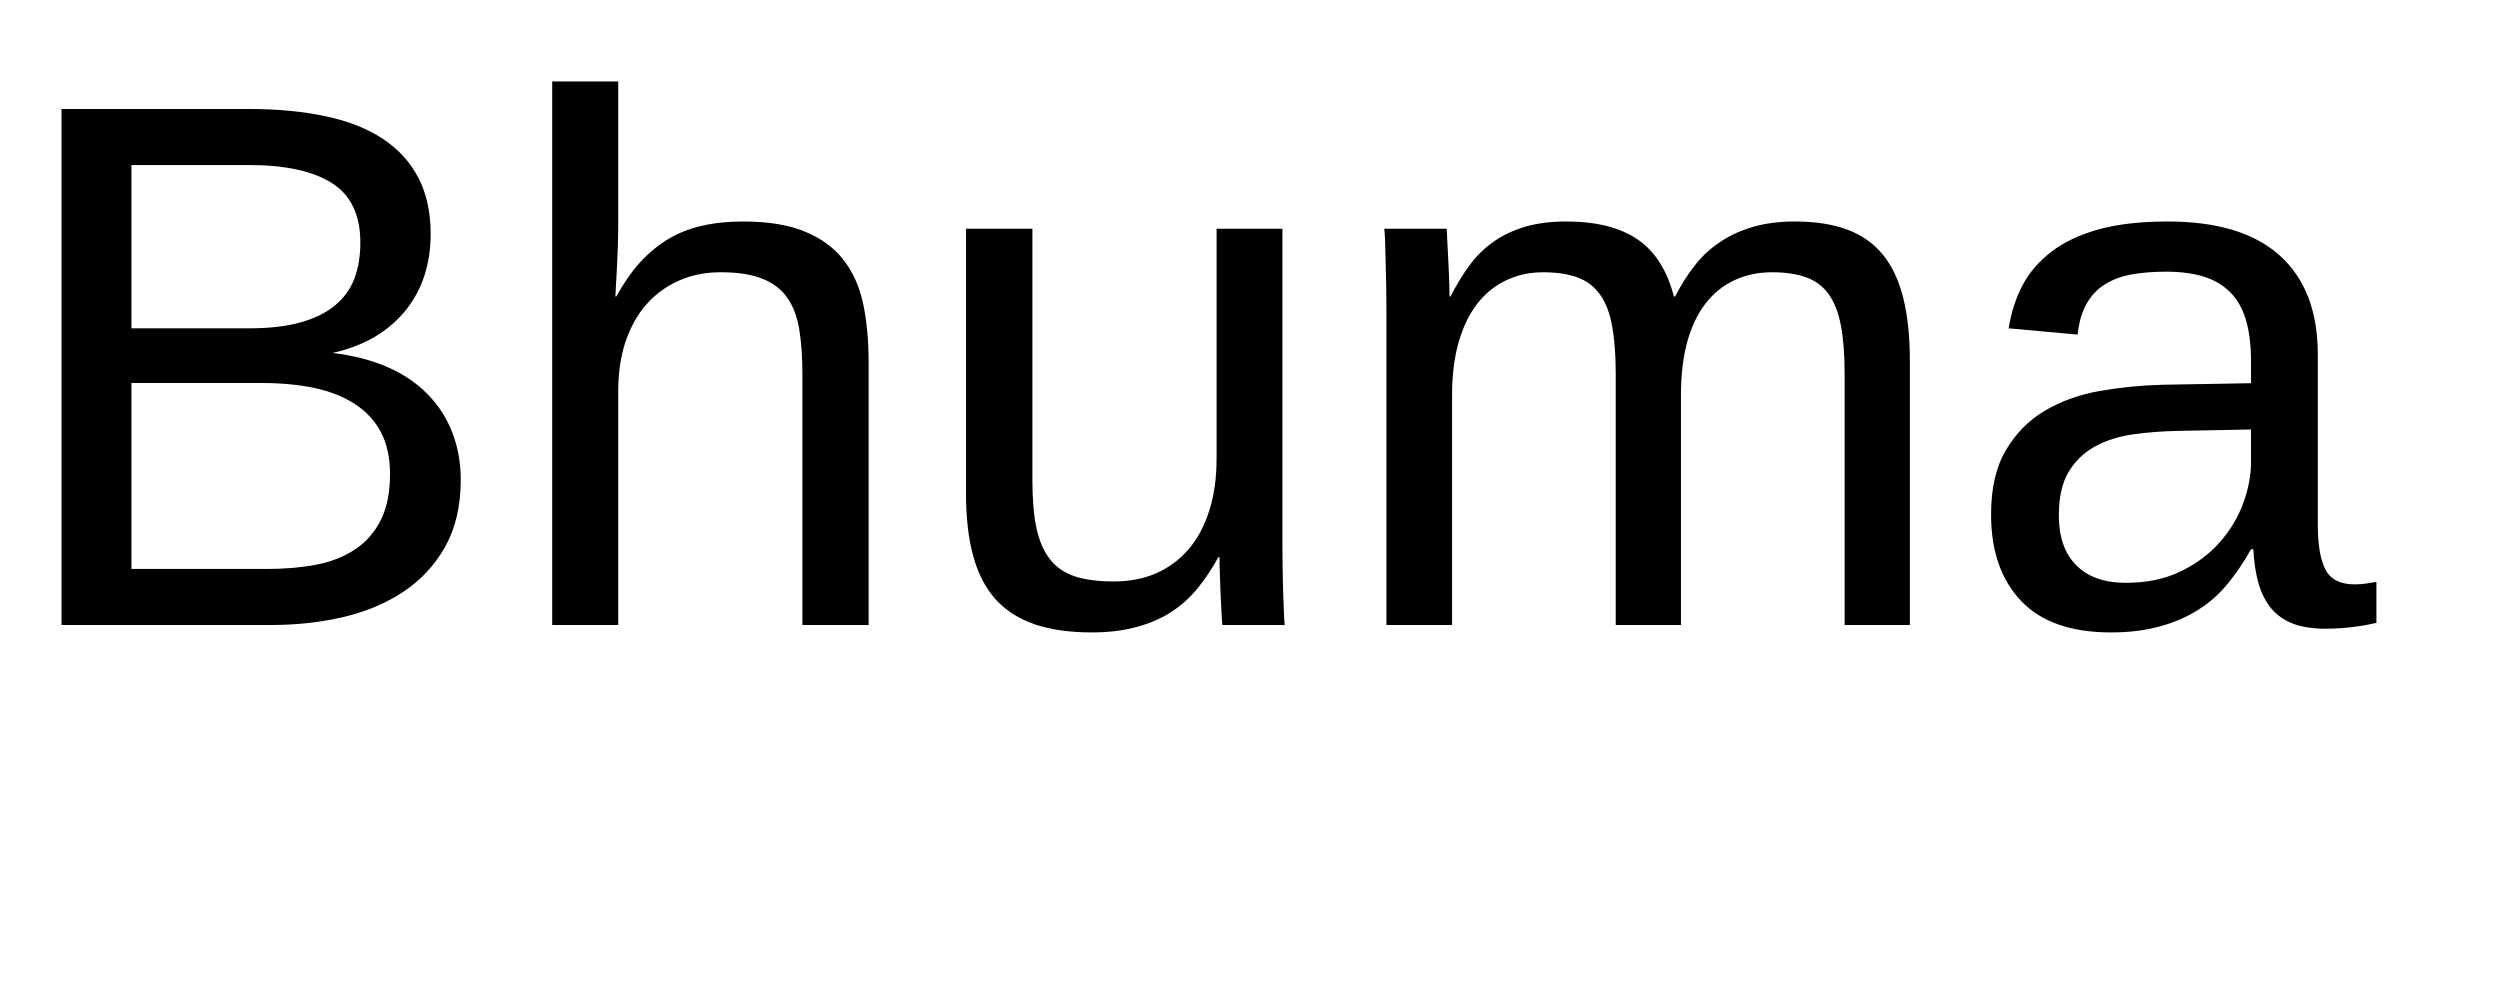
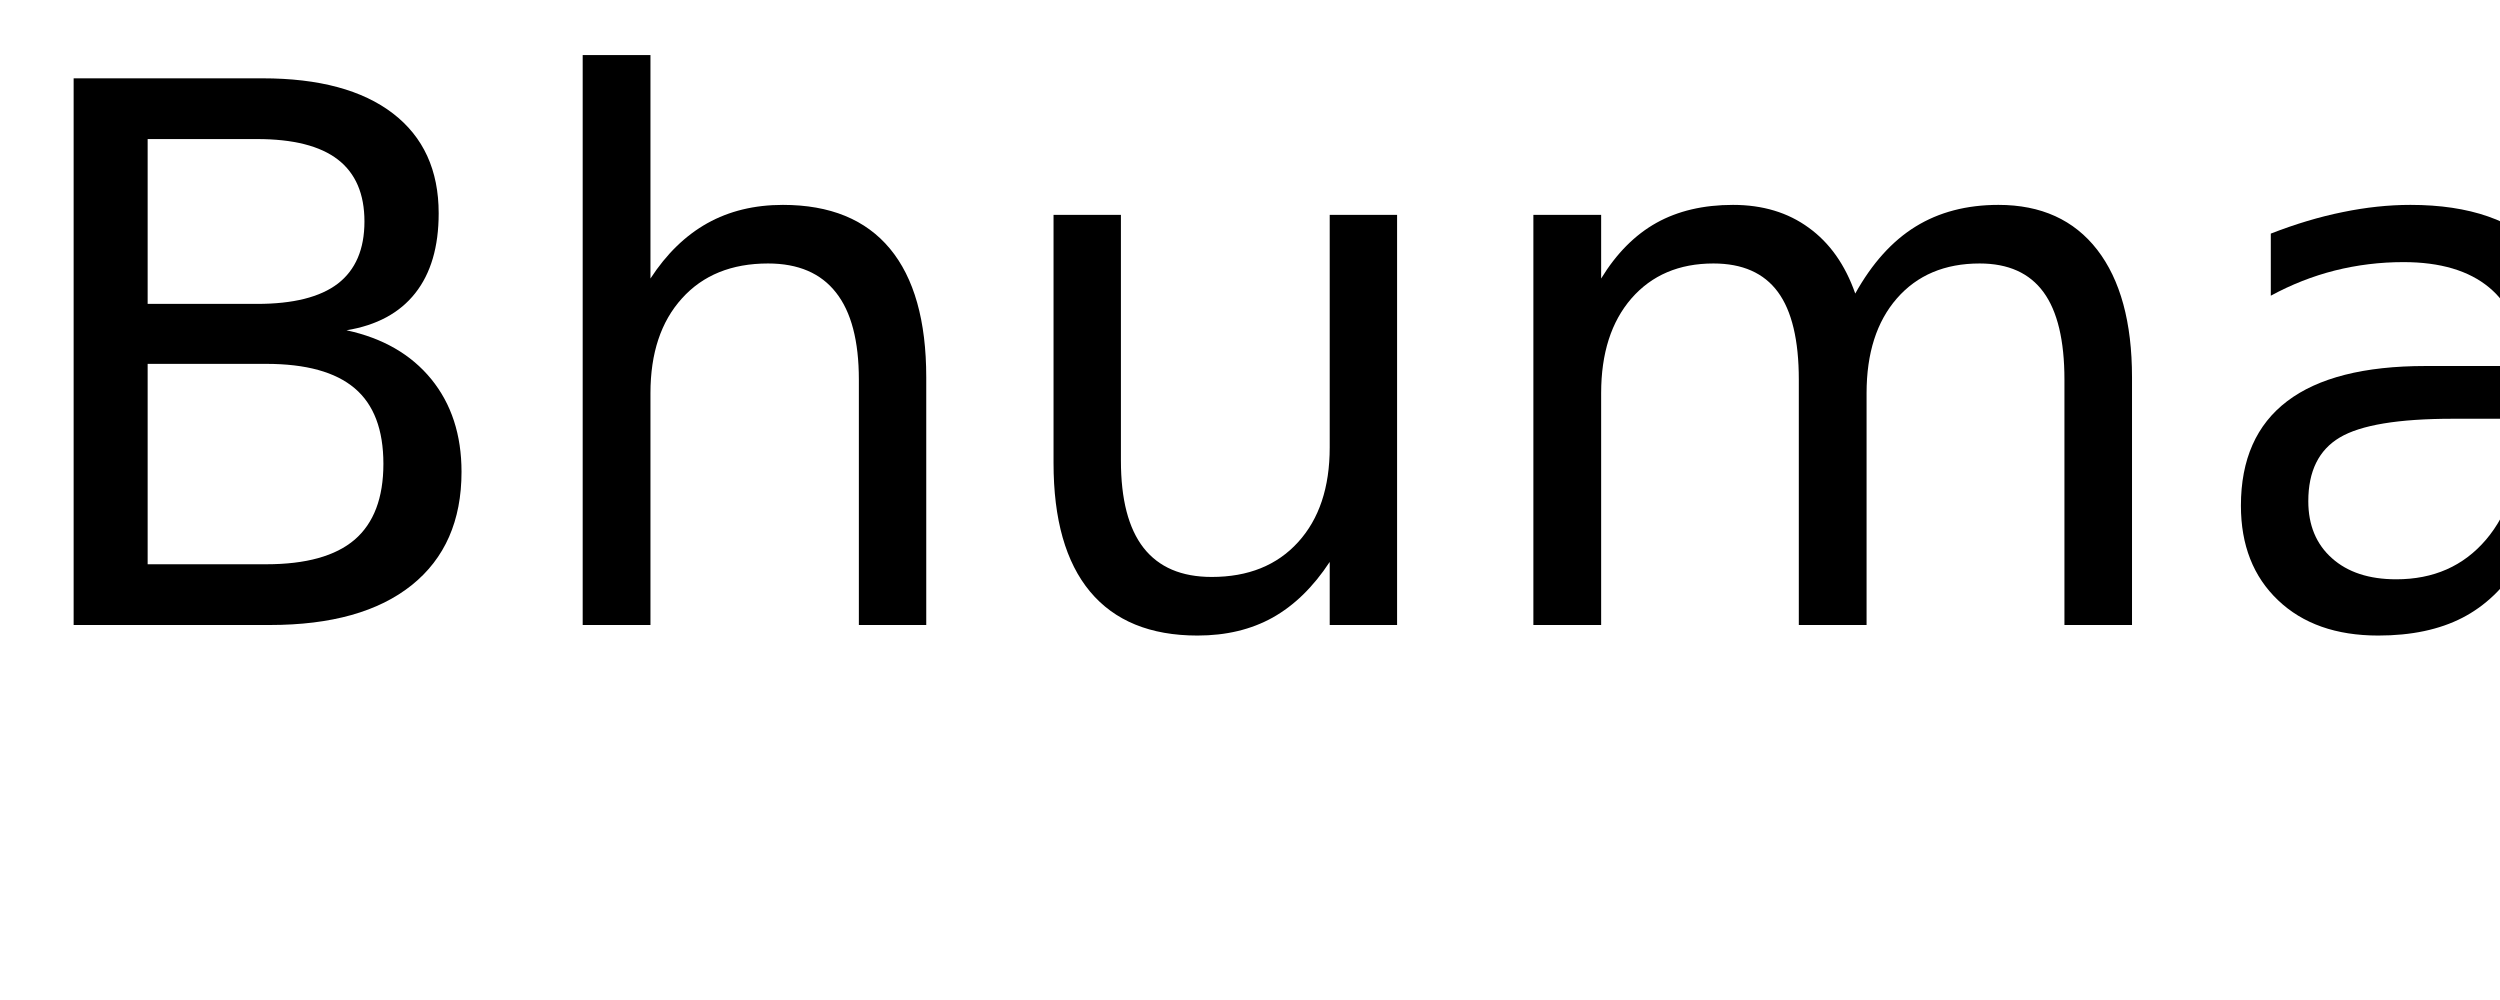
- <svg xmlns="http://www.w3.org/2000/svg" xmlns:xlink="http://www.w3.org/1999/xlink" width="200pt" height="80pt" viewBox="0 0 200 80" version="1.1">
+ <svg xmlns="http://www.w3.org/2000/svg" xmlns:xlink="http://www.w3.org/1999/xlink" width="200" height="80" viewBox="0 0 200 80">
  <defs>
    <g>
-       <symbol overflow="visible" id="glyph0-0">
-         <path style="stroke:none;" d="M 2 0 L 2 -39.984 L 17.938 -39.984 L 17.938 0 Z M 3.984 -2 L 15.938 -2 L 15.938 -38 L 3.984 -38 Z M 3.984 -2 " />
-       </symbol>
-       <symbol overflow="visible" id="glyph0-1">
-         <path style="stroke:none;" d="M 36.859 -11.625 C 36.859 -9.539 36.445 -7.758 35.625 -6.281 C 34.801 -4.812 33.695 -3.613 32.312 -2.688 C 30.926 -1.758 29.316 -1.078 27.484 -0.641 C 25.648 -0.211 23.719 0 21.688 0 L 4.922 0 L 4.922 -41.281 L 19.922 -41.281 C 22.203 -41.281 24.238 -41.086 26.031 -40.703 C 27.832 -40.328 29.359 -39.727 30.609 -38.906 C 31.859 -38.082 32.812 -37.039 33.469 -35.781 C 34.125 -34.52 34.453 -33.016 34.453 -31.266 C 34.453 -30.109 34.289 -29.02 33.969 -28 C 33.645 -26.988 33.156 -26.066 32.5 -25.234 C 31.852 -24.41 31.035 -23.695 30.047 -23.094 C 29.055 -22.5 27.91 -22.055 26.609 -21.766 C 28.266 -21.566 29.734 -21.188 31.016 -20.625 C 32.297 -20.062 33.363 -19.336 34.219 -18.453 C 35.082 -17.578 35.738 -16.555 36.188 -15.391 C 36.633 -14.234 36.859 -12.977 36.859 -11.625 Z M 28.828 -30.594 C 28.828 -32.812 28.066 -34.398 26.547 -35.359 C 25.023 -36.316 22.816 -36.797 19.922 -36.797 L 10.516 -36.797 L 10.516 -23.734 L 19.922 -23.734 C 21.566 -23.734 22.953 -23.895 24.078 -24.219 C 25.211 -24.539 26.129 -25 26.828 -25.594 C 27.535 -26.188 28.047 -26.898 28.359 -27.734 C 28.672 -28.578 28.828 -29.531 28.828 -30.594 Z M 31.203 -12.078 C 31.203 -13.379 30.961 -14.488 30.484 -15.406 C 30.004 -16.32 29.316 -17.07 28.422 -17.656 C 27.523 -18.25 26.445 -18.68 25.188 -18.953 C 23.926 -19.223 22.516 -19.359 20.953 -19.359 L 10.516 -19.359 L 10.516 -4.484 L 21.391 -4.484 C 22.816 -4.484 24.129 -4.598 25.328 -4.828 C 26.523 -5.066 27.555 -5.477 28.422 -6.062 C 29.297 -6.645 29.977 -7.426 30.469 -8.406 C 30.957 -9.383 31.203 -10.609 31.203 -12.078 Z M 31.203 -12.078 " />
-       </symbol>
-       <symbol overflow="visible" id="glyph0-2">
-         <path style="stroke:none;" d="M 9.281 -26.281 C 9.875 -27.352 10.508 -28.266 11.188 -29.016 C 11.875 -29.766 12.625 -30.383 13.438 -30.875 C 14.258 -31.363 15.16 -31.719 16.141 -31.938 C 17.117 -32.164 18.211 -32.281 19.422 -32.281 C 21.453 -32.281 23.117 -32.004 24.422 -31.453 C 25.723 -30.91 26.75 -30.145 27.5 -29.156 C 28.25 -28.176 28.766 -27 29.047 -25.625 C 29.328 -24.258 29.469 -22.758 29.469 -21.125 L 29.469 0 L 24.172 0 L 24.172 -20.094 C 24.172 -21.445 24.086 -22.629 23.922 -23.641 C 23.754 -24.66 23.438 -25.504 22.969 -26.172 C 22.5 -26.848 21.832 -27.359 20.969 -27.703 C 20.113 -28.047 19.004 -28.219 17.641 -28.219 C 16.391 -28.219 15.258 -27.988 14.25 -27.531 C 13.25 -27.082 12.391 -26.445 11.672 -25.625 C 10.961 -24.812 10.41 -23.816 10.016 -22.641 C 9.629 -21.473 9.438 -20.156 9.438 -18.688 L 9.438 0 L 4.156 0 L 4.156 -43.484 L 9.438 -43.484 L 9.438 -32.172 C 9.438 -31.523 9.426 -30.879 9.406 -30.234 C 9.383 -29.586 9.359 -28.988 9.328 -28.438 C 9.297 -27.895 9.27 -27.43 9.25 -27.047 C 9.238 -26.672 9.223 -26.414 9.203 -26.281 Z M 9.281 -26.281 " />
-       </symbol>
-       <symbol overflow="visible" id="glyph0-3">
-         <path style="stroke:none;" d="M 9.203 -31.703 L 9.203 -11.609 C 9.203 -10.055 9.312 -8.766 9.531 -7.734 C 9.758 -6.703 10.125 -5.867 10.625 -5.234 C 11.133 -4.598 11.805 -4.145 12.641 -3.875 C 13.473 -3.613 14.504 -3.484 15.734 -3.484 C 16.984 -3.484 18.109 -3.703 19.109 -4.141 C 20.117 -4.586 20.977 -5.223 21.688 -6.047 C 22.406 -6.879 22.957 -7.906 23.344 -9.125 C 23.738 -10.344 23.938 -11.742 23.938 -13.328 L 23.938 -31.703 L 29.203 -31.703 L 29.203 -6.766 C 29.203 -6.098 29.207 -5.398 29.219 -4.672 C 29.227 -3.941 29.242 -3.25 29.266 -2.594 C 29.285 -1.938 29.305 -1.375 29.328 -0.906 C 29.348 -0.438 29.367 -0.133 29.391 0 L 24.406 0 C 24.383 -0.094 24.363 -0.352 24.344 -0.781 C 24.32 -1.219 24.297 -1.711 24.266 -2.266 C 24.242 -2.828 24.223 -3.395 24.203 -3.969 C 24.18 -4.539 24.172 -5.023 24.172 -5.422 L 24.078 -5.422 C 23.578 -4.504 23.02 -3.672 22.406 -2.922 C 21.801 -2.18 21.098 -1.551 20.297 -1.031 C 19.504 -0.52 18.586 -0.125 17.547 0.156 C 16.516 0.445 15.316 0.594 13.953 0.594 C 12.191 0.594 10.676 0.379 9.406 -0.047 C 8.133 -0.484 7.086 -1.148 6.266 -2.047 C 5.453 -2.953 4.852 -4.109 4.469 -5.516 C 4.082 -6.922 3.891 -8.609 3.891 -10.578 L 3.891 -31.703 Z M 9.203 -31.703 " />
-       </symbol>
-       <symbol overflow="visible" id="glyph0-4">
-         <path style="stroke:none;" d="M 22.5 0 L 22.5 -20.094 C 22.5 -21.633 22.398 -22.922 22.203 -23.953 C 22.016 -24.992 21.688 -25.832 21.219 -26.469 C 20.758 -27.102 20.16 -27.551 19.422 -27.812 C 18.68 -28.082 17.773 -28.219 16.703 -28.219 C 15.586 -28.219 14.578 -27.992 13.672 -27.547 C 12.773 -27.109 12.008 -26.473 11.375 -25.641 C 10.75 -24.816 10.266 -23.797 9.922 -22.578 C 9.578 -21.359 9.406 -19.957 9.406 -18.375 L 9.406 0 L 4.156 0 L 4.156 -24.938 C 4.156 -25.594 4.148 -26.285 4.141 -27.016 C 4.129 -27.754 4.113 -28.453 4.094 -29.109 C 4.082 -29.766 4.066 -30.328 4.047 -30.797 C 4.023 -31.266 4.004 -31.566 3.984 -31.703 L 8.969 -31.703 C 8.988 -31.598 9.004 -31.332 9.016 -30.906 C 9.035 -30.477 9.062 -29.984 9.094 -29.422 C 9.125 -28.867 9.148 -28.301 9.172 -27.719 C 9.191 -27.145 9.203 -26.664 9.203 -26.281 L 9.281 -26.281 C 9.75 -27.195 10.254 -28.023 10.797 -28.766 C 11.348 -29.516 11.988 -30.145 12.719 -30.656 C 13.457 -31.176 14.301 -31.578 15.25 -31.859 C 16.195 -32.141 17.297 -32.281 18.547 -32.281 C 20.953 -32.281 22.852 -31.801 24.25 -30.844 C 25.645 -29.895 26.613 -28.375 27.156 -26.281 L 27.25 -26.281 C 27.719 -27.195 28.242 -28.023 28.828 -28.766 C 29.41 -29.516 30.094 -30.145 30.875 -30.656 C 31.656 -31.176 32.535 -31.578 33.516 -31.859 C 34.492 -32.141 35.609 -32.281 36.859 -32.281 C 38.461 -32.281 39.844 -32.066 41 -31.641 C 42.164 -31.211 43.117 -30.547 43.859 -29.641 C 44.598 -28.742 45.145 -27.586 45.5 -26.172 C 45.852 -24.754 46.031 -23.07 46.031 -21.125 L 46.031 0 L 40.812 0 L 40.812 -20.094 C 40.812 -21.633 40.711 -22.922 40.516 -23.953 C 40.316 -24.992 39.988 -25.832 39.531 -26.469 C 39.07 -27.102 38.473 -27.551 37.734 -27.812 C 36.992 -28.082 36.086 -28.219 35.016 -28.219 C 33.898 -28.219 32.891 -28.004 31.984 -27.578 C 31.086 -27.16 30.32 -26.539 29.688 -25.719 C 29.051 -24.906 28.562 -23.879 28.219 -22.641 C 27.883 -21.41 27.719 -19.988 27.719 -18.375 L 27.719 0 Z M 22.5 0 " />
-       </symbol>
-       <symbol overflow="visible" id="glyph0-5">
-         <path style="stroke:none;" d="M 12.125 0.594 C 8.945 0.594 6.555 -0.242 4.953 -1.922 C 3.348 -3.609 2.547 -5.914 2.547 -8.844 C 2.547 -10.938 2.941 -12.648 3.734 -13.984 C 4.523 -15.328 5.562 -16.379 6.844 -17.141 C 8.125 -17.898 9.582 -18.426 11.219 -18.719 C 12.863 -19.008 14.535 -19.176 16.234 -19.219 L 23.344 -19.344 L 23.344 -21.062 C 23.344 -22.375 23.207 -23.488 22.938 -24.406 C 22.664 -25.32 22.242 -26.062 21.672 -26.625 C 21.109 -27.195 20.398 -27.613 19.547 -27.875 C 18.703 -28.133 17.703 -28.266 16.547 -28.266 C 15.535 -28.266 14.617 -28.191 13.797 -28.047 C 12.973 -27.898 12.258 -27.633 11.656 -27.25 C 11.051 -26.875 10.562 -26.359 10.188 -25.703 C 9.82 -25.055 9.582 -24.234 9.469 -23.234 L 3.953 -23.734 C 4.148 -24.984 4.52 -26.129 5.062 -27.172 C 5.613 -28.211 6.391 -29.113 7.391 -29.875 C 8.398 -30.645 9.66 -31.238 11.172 -31.656 C 12.691 -32.07 14.523 -32.281 16.672 -32.281 C 20.648 -32.281 23.645 -31.367 25.656 -29.547 C 27.676 -27.723 28.688 -25.082 28.688 -21.625 L 28.688 -7.969 C 28.688 -6.406 28.891 -5.227 29.297 -4.438 C 29.703 -3.645 30.484 -3.25 31.641 -3.25 C 31.93 -3.25 32.223 -3.27 32.516 -3.312 C 32.805 -3.352 33.094 -3.398 33.375 -3.453 L 33.375 -0.172 C 32.707 -0.016 32.047 0.098 31.391 0.172 C 30.734 0.254 30.035 0.297 29.297 0.297 C 28.297 0.297 27.441 0.164 26.734 -0.094 C 26.023 -0.363 25.441 -0.766 24.984 -1.297 C 24.535 -1.836 24.191 -2.504 23.953 -3.297 C 23.723 -4.086 23.582 -5.008 23.531 -6.062 L 23.344 -6.062 C 22.781 -5.051 22.16 -4.133 21.484 -3.312 C 20.816 -2.488 20.031 -1.789 19.125 -1.219 C 18.227 -0.645 17.207 -0.203 16.062 0.109 C 14.926 0.43 13.613 0.594 12.125 0.594 Z M 13.328 -3.375 C 15.004 -3.375 16.473 -3.68 17.734 -4.297 C 18.992 -4.91 20.039 -5.695 20.875 -6.656 C 21.707 -7.613 22.328 -8.656 22.734 -9.781 C 23.141 -10.914 23.344 -12 23.344 -13.031 L 23.344 -15.641 L 17.578 -15.531 C 16.285 -15.508 15.055 -15.414 13.891 -15.25 C 12.734 -15.082 11.711 -14.754 10.828 -14.266 C 9.953 -13.773 9.254 -13.094 8.734 -12.219 C 8.223 -11.344 7.969 -10.191 7.969 -8.766 C 7.969 -7.047 8.43 -5.719 9.359 -4.781 C 10.285 -3.844 11.609 -3.375 13.328 -3.375 Z M 13.328 -3.375 " />
-       </symbol>
+       <g id="glyph-0-0">
+         <path d="M 11.812 -20.891 L 11.812 -4.859 L 21.297 -4.859 C 24.484 -4.859 26.844 -5.516 28.375 -6.828 C 29.906 -8.148 30.672 -10.172 30.672 -12.891 C 30.672 -15.629 29.906 -17.645 28.375 -18.938 C 26.844 -20.238 24.484 -20.891 21.297 -20.891 Z M 11.812 -38.875 L 11.812 -25.688 L 20.562 -25.688 C 23.457 -25.688 25.613 -26.227 27.031 -27.312 C 28.445 -28.406 29.156 -30.062 29.156 -32.281 C 29.156 -34.488 28.445 -36.141 27.031 -37.234 C 25.613 -38.328 23.457 -38.875 20.562 -38.875 Z M 5.891 -43.734 L 21 -43.734 C 25.52 -43.734 29 -42.797 31.438 -40.922 C 33.875 -39.047 35.094 -36.383 35.094 -32.938 C 35.094 -30.258 34.469 -28.129 33.219 -26.547 C 31.969 -24.961 30.133 -23.973 27.719 -23.578 C 30.625 -22.953 32.883 -21.648 34.5 -19.672 C 36.113 -17.691 36.922 -15.219 36.922 -12.25 C 36.922 -8.344 35.594 -5.32 32.938 -3.188 C 30.281 -1.062 26.5 0 21.594 0 L 5.891 0 Z M 5.891 -43.734 " />
+       </g>
+       <g id="glyph-0-1">
+         <path d="M 32.938 -19.812 L 32.938 0 L 27.547 0 L 27.547 -19.625 C 27.547 -22.727 26.938 -25.051 25.719 -26.594 C 24.508 -28.145 22.695 -28.922 20.281 -28.922 C 17.363 -28.922 15.066 -27.988 13.391 -26.125 C 11.711 -24.27 10.875 -21.742 10.875 -18.547 L 10.875 0 L 5.453 0 L 5.453 -45.594 L 10.875 -45.594 L 10.875 -27.719 C 12.156 -29.688 13.672 -31.16 15.422 -32.141 C 17.172 -33.117 19.188 -33.609 21.469 -33.609 C 25.238 -33.609 28.094 -32.441 30.031 -30.109 C 31.969 -27.773 32.938 -24.344 32.938 -19.812 Z M 32.938 -19.812 " />
+       </g>
+       <g id="glyph-0-2">
+         <path d="M 5.094 -12.953 L 5.094 -32.812 L 10.484 -32.812 L 10.484 -13.156 C 10.484 -10.051 11.086 -7.723 12.297 -6.172 C 13.516 -4.617 15.332 -3.844 17.75 -3.844 C 20.664 -3.844 22.969 -4.77 24.656 -6.625 C 26.344 -8.477 27.188 -11.004 27.188 -14.203 L 27.188 -32.812 L 32.578 -32.812 L 32.578 0 L 27.188 0 L 27.188 -5.047 C 25.875 -3.047 24.352 -1.562 22.625 -0.594 C 20.906 0.363 18.898 0.844 16.609 0.844 C 12.836 0.844 9.973 -0.328 8.016 -2.672 C 6.066 -5.016 5.094 -8.441 5.094 -12.953 Z M 18.656 -33.609 Z M 18.656 -33.609 " />
+       </g>
+       <g id="glyph-0-3">
+         <path d="M 31.203 -26.516 C 32.547 -28.93 34.156 -30.719 36.031 -31.875 C 37.906 -33.031 40.113 -33.609 42.656 -33.609 C 46.07 -33.609 48.707 -32.41 50.562 -30.016 C 52.414 -27.617 53.344 -24.219 53.344 -19.812 L 53.344 0 L 47.938 0 L 47.938 -19.625 C 47.938 -22.77 47.379 -25.102 46.266 -26.625 C 45.148 -28.156 43.445 -28.922 41.156 -28.922 C 38.363 -28.922 36.156 -27.988 34.531 -26.125 C 32.914 -24.27 32.109 -21.742 32.109 -18.547 L 32.109 0 L 26.688 0 L 26.688 -19.625 C 26.688 -22.789 26.129 -25.129 25.016 -26.641 C 23.898 -28.16 22.18 -28.922 19.859 -28.922 C 17.109 -28.922 14.922 -27.988 13.297 -26.125 C 11.68 -24.258 10.875 -21.734 10.875 -18.547 L 10.875 0 L 5.453 0 L 5.453 -32.812 L 10.875 -32.812 L 10.875 -27.719 C 12.102 -29.727 13.578 -31.211 15.297 -32.172 C 17.016 -33.129 19.055 -33.609 21.422 -33.609 C 23.797 -33.609 25.816 -33 27.484 -31.781 C 29.16 -30.57 30.398 -28.816 31.203 -26.516 Z M 31.203 -26.516 " />
+       </g>
+       <g id="glyph-0-4">
+         <path d="M 20.562 -16.5 C 16.207 -16.5 13.191 -16 11.516 -15 C 9.836 -14 9 -12.301 9 -9.906 C 9 -7.988 9.629 -6.469 10.891 -5.344 C 12.148 -4.219 13.863 -3.656 16.031 -3.656 C 19.02 -3.656 21.414 -4.711 23.219 -6.828 C 25.02 -8.953 25.922 -11.773 25.922 -15.297 L 25.922 -16.5 Z M 31.312 -18.719 L 31.312 0 L 25.922 0 L 25.922 -4.984 C 24.691 -2.992 23.16 -1.523 21.328 -0.578 C 19.492 0.367 17.25 0.844 14.594 0.844 C 11.227 0.844 8.555 -0.098 6.578 -1.984 C 4.598 -3.867 3.609 -6.391 3.609 -9.547 C 3.609 -13.242 4.844 -16.031 7.312 -17.906 C 9.781 -19.781 13.469 -20.719 18.375 -20.719 L 25.922 -20.719 L 25.922 -21.234 C 25.922 -23.723 25.102 -25.645 23.469 -27 C 21.844 -28.352 19.555 -29.031 16.609 -29.031 C 14.734 -29.031 12.906 -28.805 11.125 -28.359 C 9.352 -27.91 7.645 -27.238 6 -26.344 L 6 -31.312 C 7.977 -32.082 9.895 -32.656 11.75 -33.031 C 13.602 -33.414 15.41 -33.609 17.172 -33.609 C 21.91 -33.609 25.453 -32.375 27.797 -29.906 C 30.141 -27.445 31.312 -23.719 31.312 -18.719 Z M 31.312 -18.719 " />
+       </g>
    </g>
  </defs>
-   <g id="surface26">
-     <g style="fill:rgb(0%,0%,0%);fill-opacity:1;">
-       <use xlink:href="#glyph0-1" x="0" y="50" />
-       <use xlink:href="#glyph0-2" x="40.02" y="50" />
-       <use xlink:href="#glyph0-3" x="73.389" y="50" />
-       <use xlink:href="#glyph0-4" x="106.758" y="50" />
-       <use xlink:href="#glyph0-5" x="156.738" y="50" />
-     </g>
+   <g fill="rgb(0%, 0%, 0%)" fill-opacity="1">
+     <use xlink:href="#glyph-0-0" x="0" y="50" />
+     <use xlink:href="#glyph-0-1" x="41.162" y="50" />
+     <use xlink:href="#glyph-0-2" x="79.189" y="50" />
+     <use xlink:href="#glyph-0-3" x="117.217" y="50" />
+     <use xlink:href="#glyph-0-4" x="175.664" y="50" />
  </g>
</svg>
